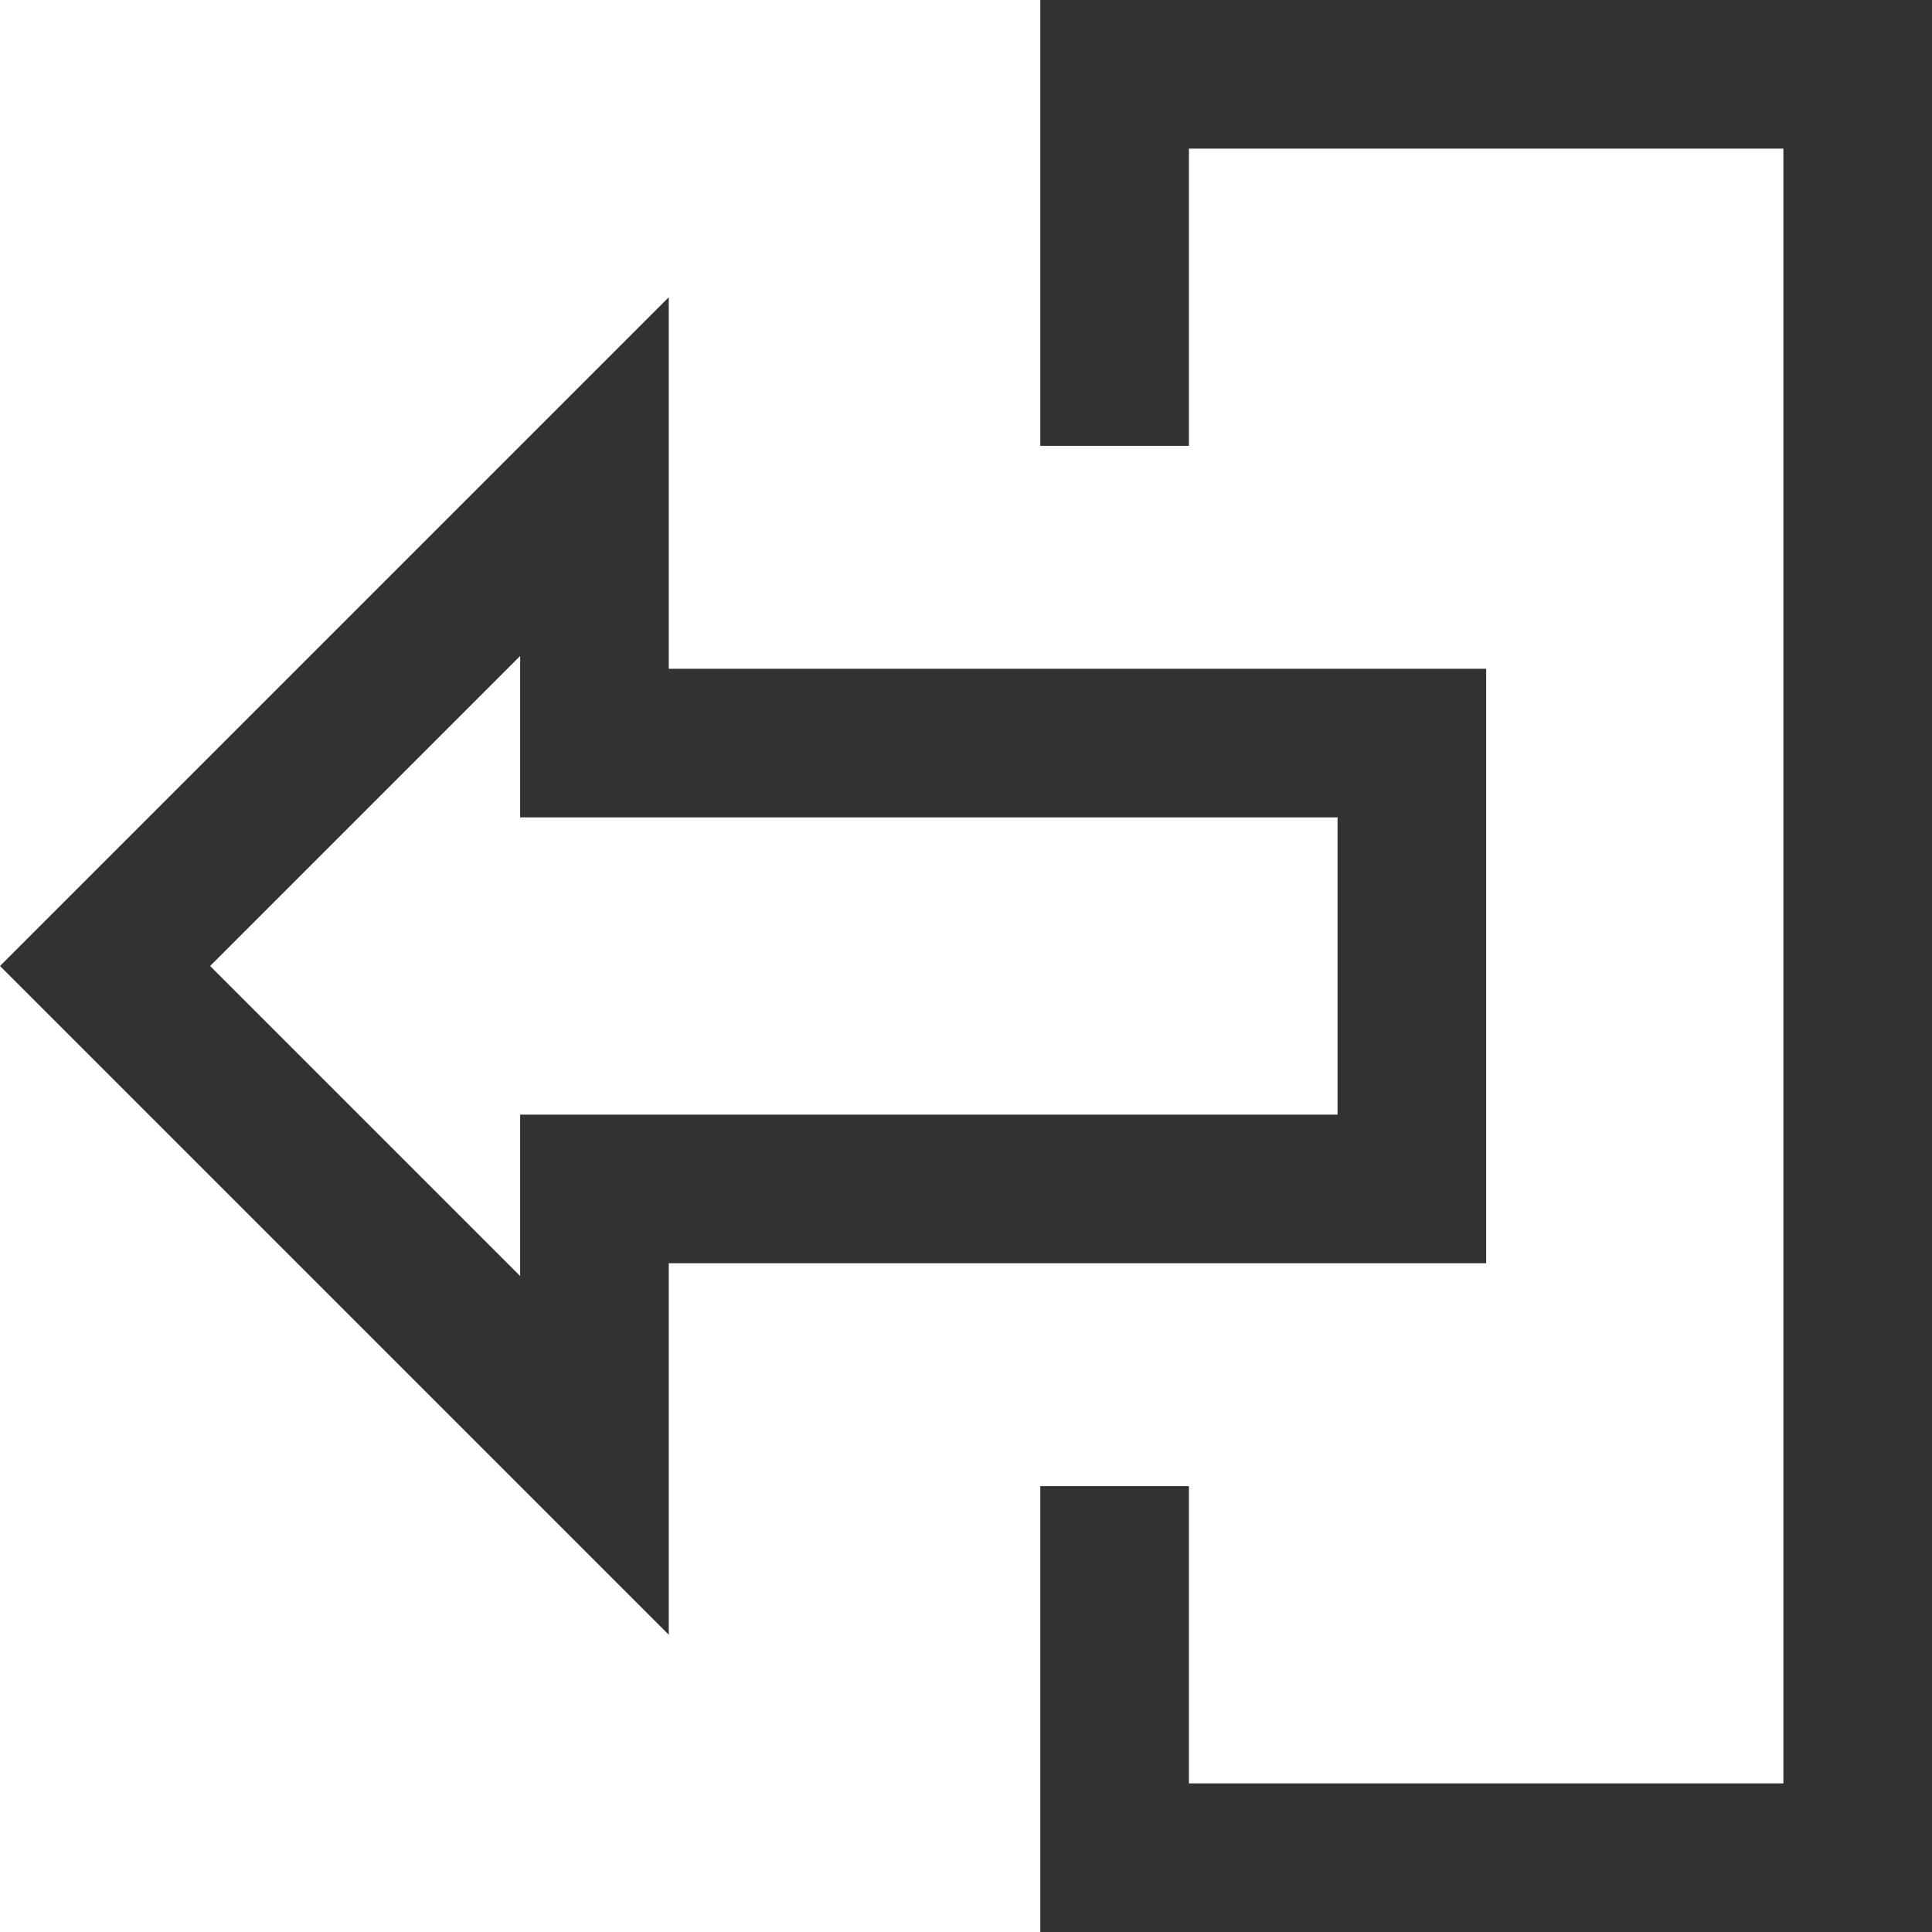
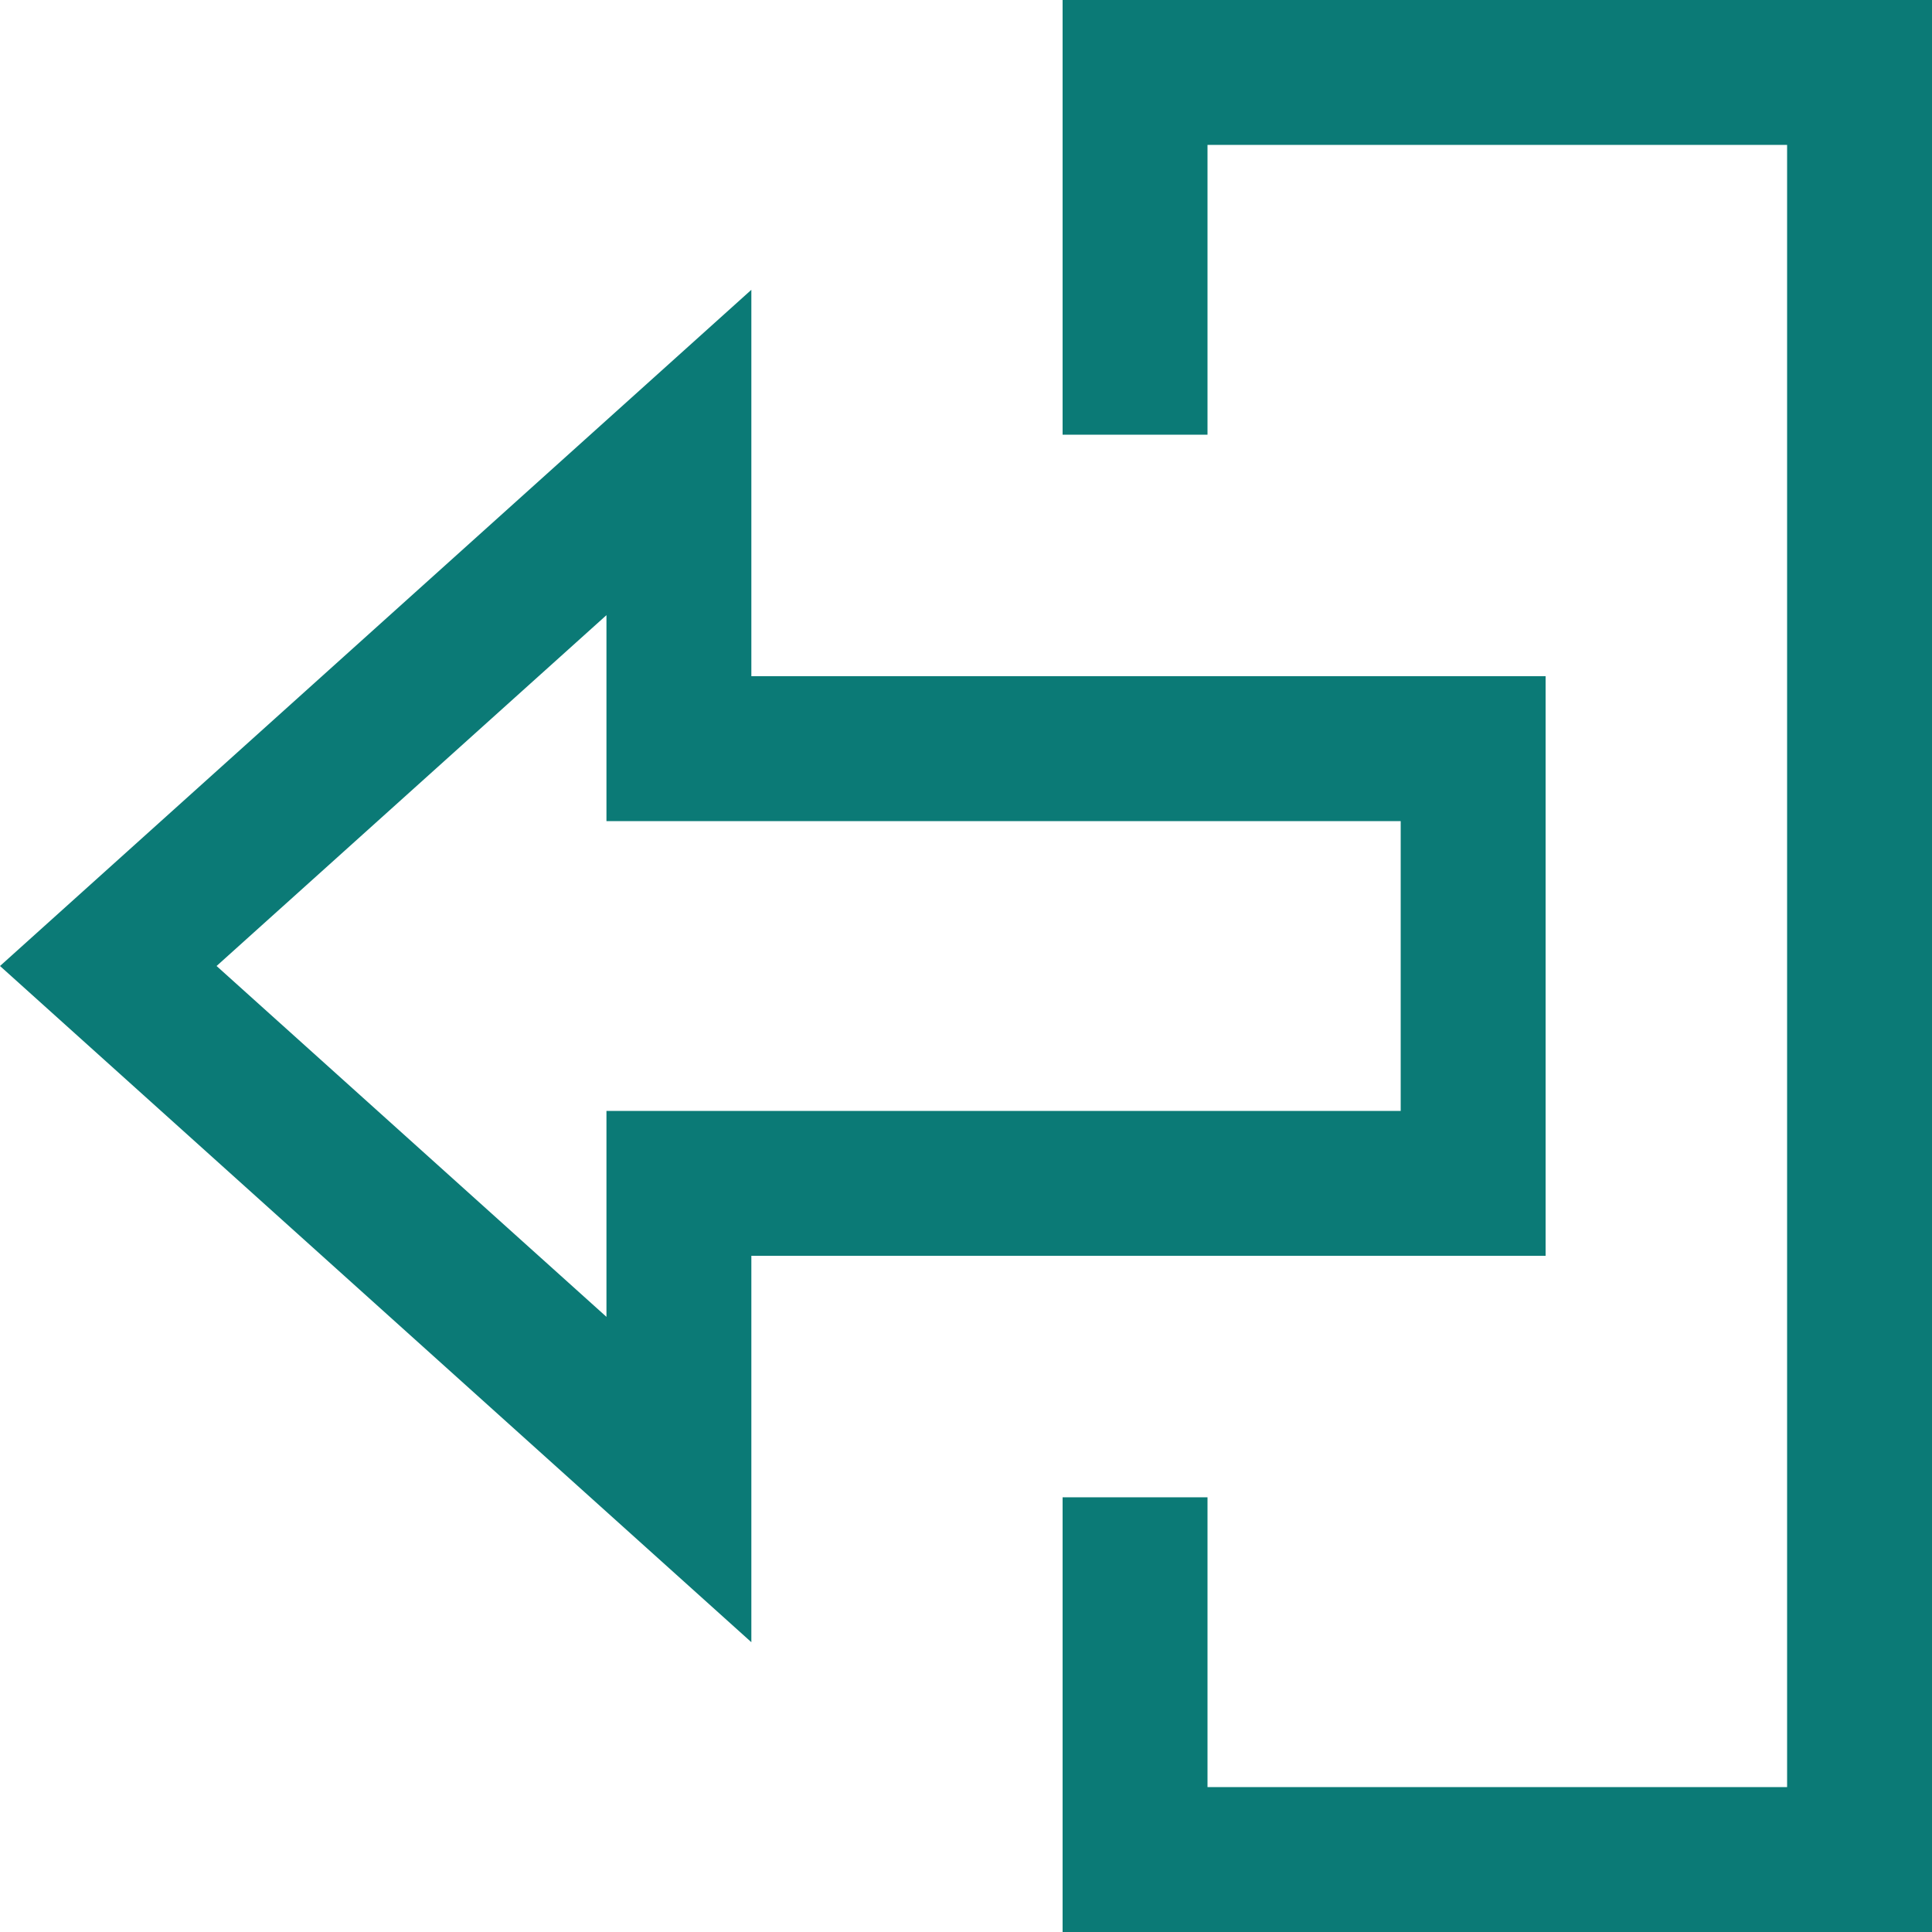
- <svg xmlns="http://www.w3.org/2000/svg" viewBox="0 0 26 26">
-   <path d="M18,11H7V8.828L2.828,13,7,17.172V15H18V11m2-2v8H9v5L0,13,9,4V9Z" transform="translate(0 0)" fill="#323232" />
-   <polygon points="14 0 14 6 16 6 16 2 24 2 24 24 16 24 16 20 14 20 14 26 26 26 26 0 14 0" fill="#323232" />
+ <svg xmlns="http://www.w3.org/2000/svg" viewBox="0 0 20 20">
+   <path d="M7.778,7V3L0,10l7.778,7V13H16V7ZM14.5,11.5H6.278v2.132L2.242,10,6.278,6.368V8.5H14.5Z" fill="#0b7a76" />
+   <polygon points="18.5 0 12.5 0 11 0 11 1.5 11 4.5 12.5 4.5 12.5 1.5 18.5 1.5 18.5 18.5 12.5 18.5 12.5 15.5 11 15.5 11 18.5 11 20 12.5 20 18.5 20 20 20 20 18.5 20 1.5 20 0 18.5 0" fill="#0b7a76" />
</svg>
